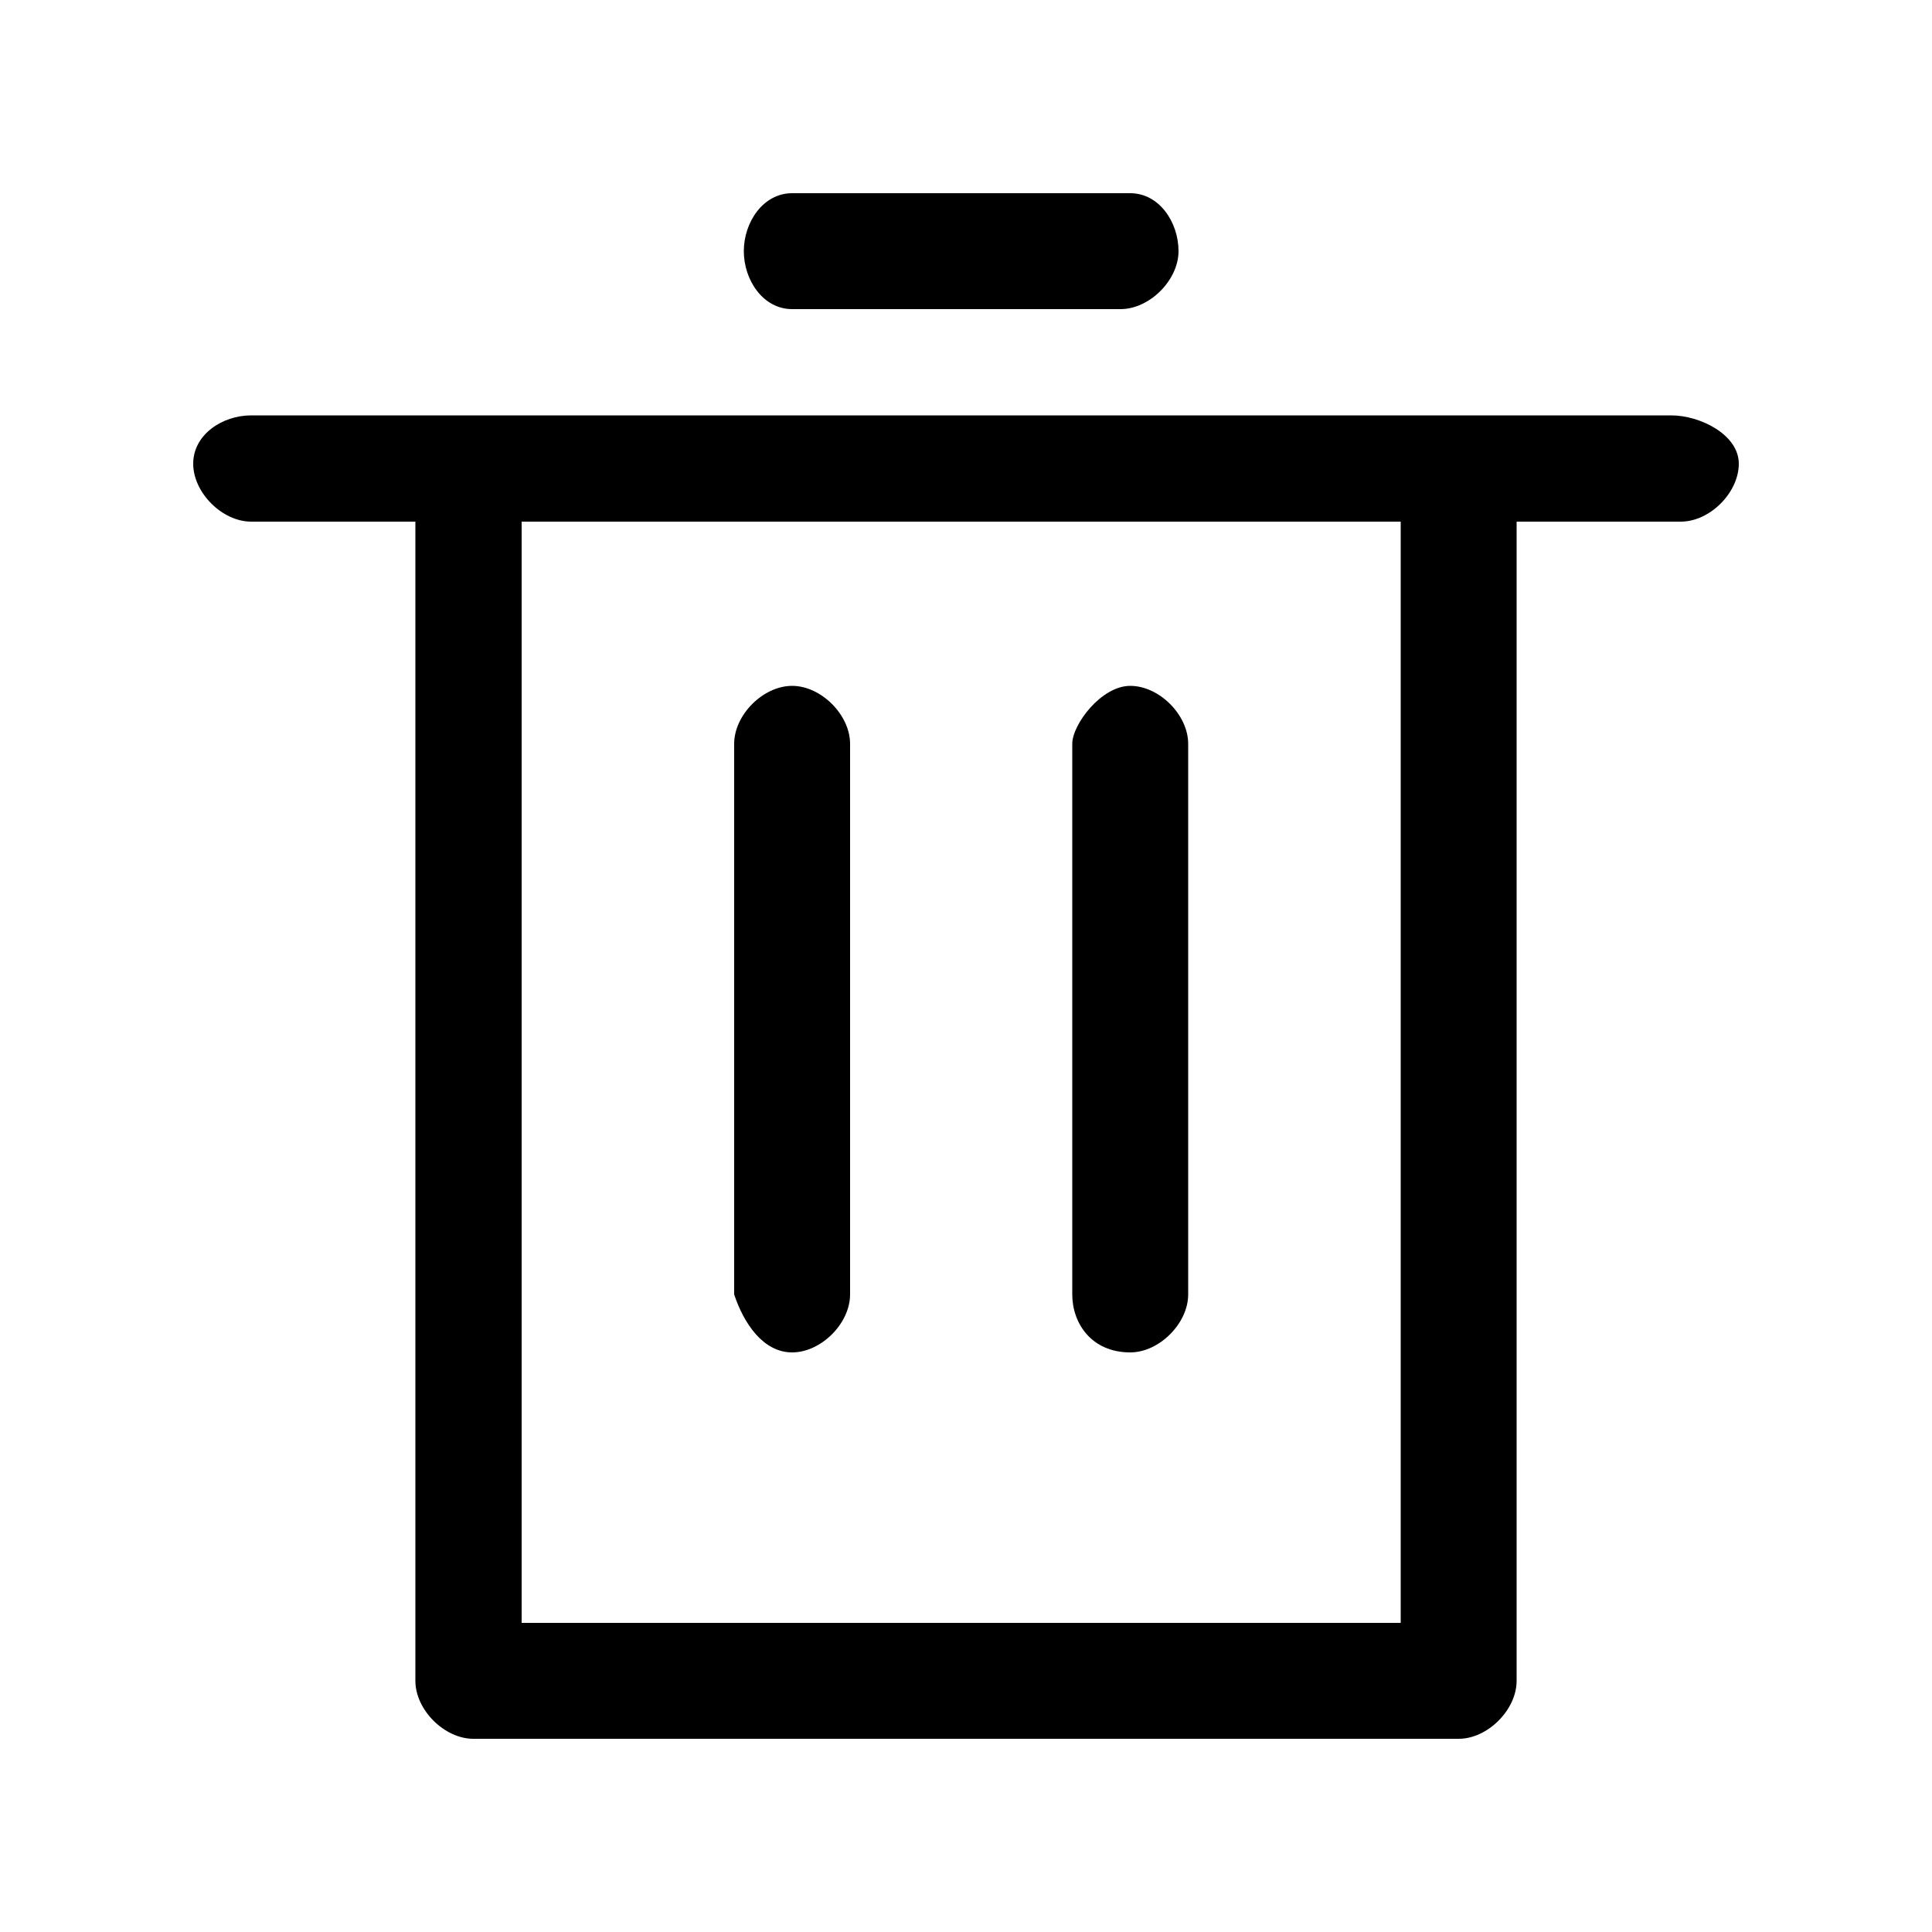
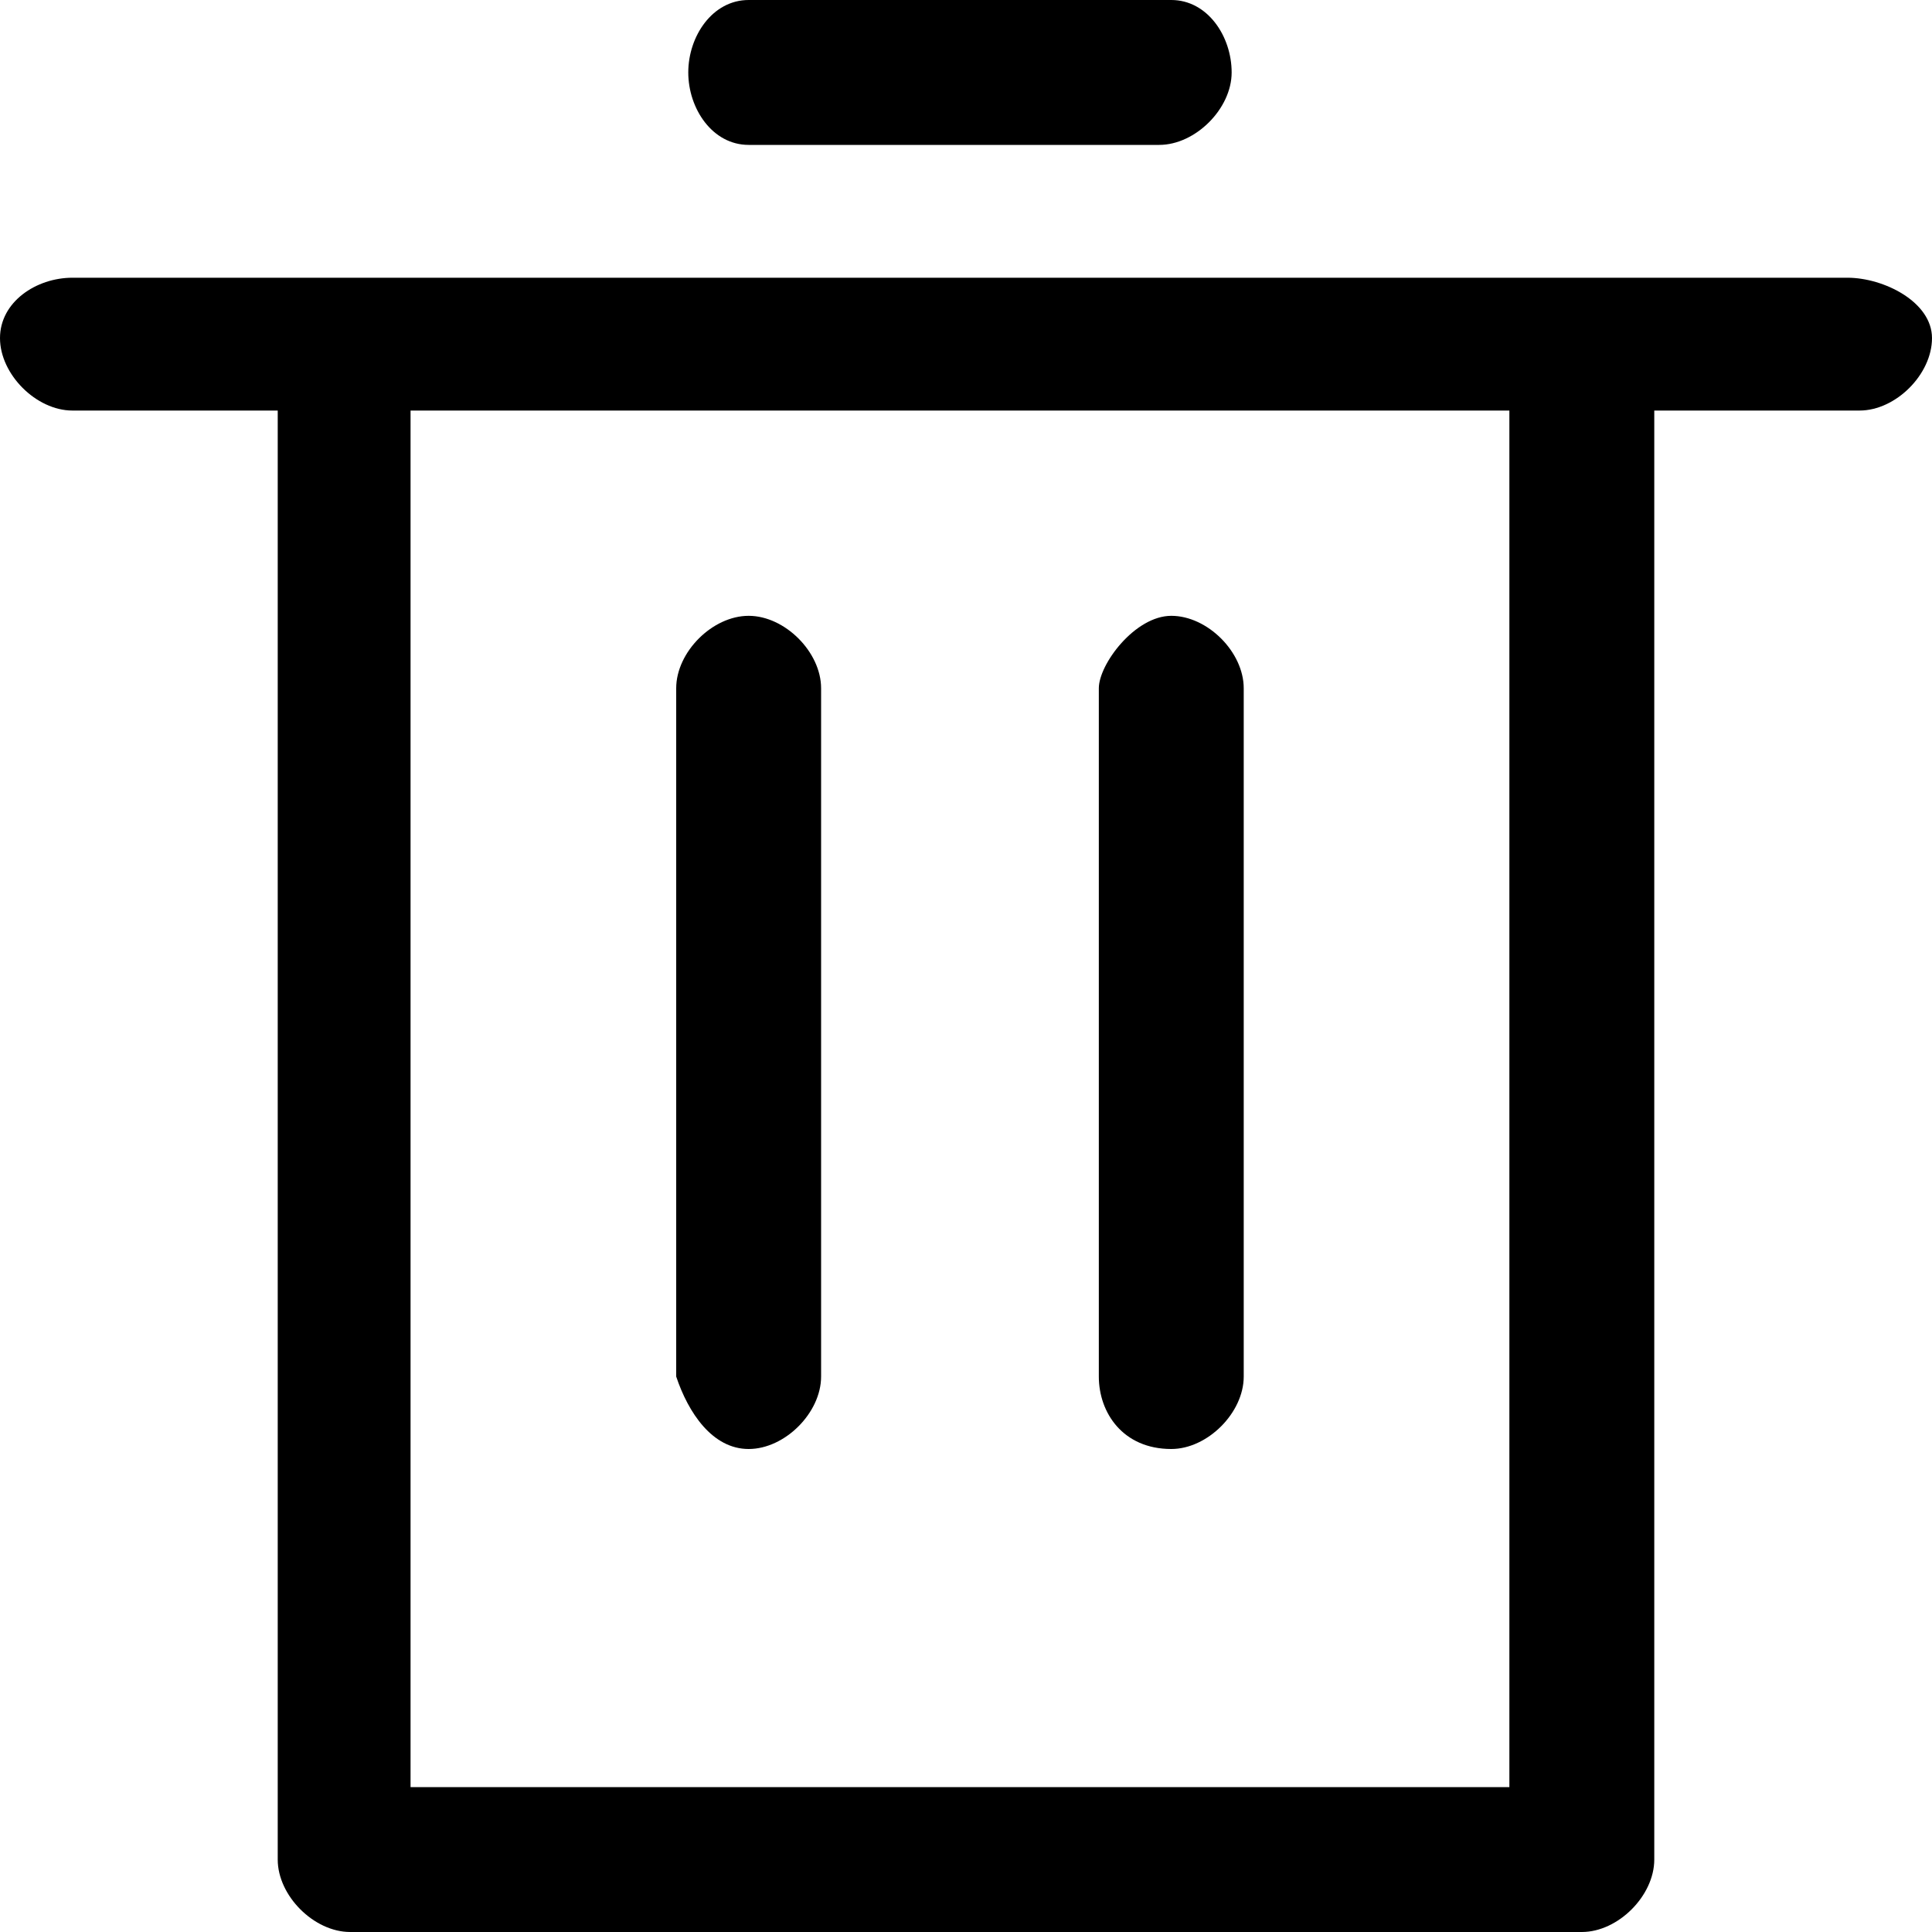
- <svg xmlns="http://www.w3.org/2000/svg" width="20" height="20" fill="none">
-   <path d="M17.3 4.3H2.6c-.3 0-.6.2-.6.5s.3.6.6.6h1.7v12c0 .3.3.6.6.6h10.2c.3 0 .6-.3.6-.6v-12h1.7c.3 0 .6-.3.6-.6s-.4-.5-.7-.5Zm-2.8 12.5H5.4V5.4h9.1v11.4ZM8.2 3.2h3.4c.3 0 .6-.3.6-.6S12 2 11.7 2H8.2c-.3 0-.5.3-.5.6s.2.6.5.6Z" fill="#000" />
-   <path d="M8.2 14c.3 0 .6-.3.6-.6V7.7c0-.3-.3-.6-.6-.6s-.6.3-.6.6v5.7c.1.3.3.6.6.6ZM11.7 14c.3 0 .6-.3.6-.6V7.7c0-.3-.3-.6-.6-.6s-.6.4-.6.6v5.7c0 .3.2.6.6.6Z" fill="#000" />
+ <svg xmlns="http://www.w3.org/2000/svg" width="16" height="16" fill="none">
+   <path d="M15.3 2.3H.6c-.3 0-.6.2-.6.5s.3.6.6.6h1.7v12c0 .3.3.6.6.6h10.2c.3 0 .6-.3.6-.6v-12h1.7c.3 0 .6-.3.6-.6s-.4-.5-.7-.5Zm-2.8 12.5H3.4V3.4h9.1v11.4ZM6.2 1.2h3.4c.3 0 .6-.3.6-.6S10 0 9.7 0H6.2c-.3 0-.5.3-.5.6s.2.6.5.6Z" fill="#000" />
+   <path d="M6.2 12c.3 0 .6-.3.6-.6V5.7c0-.3-.3-.6-.6-.6s-.6.3-.6.6v5.7c.1.3.3.6.6.6ZM9.7 12c.3 0 .6-.3.6-.6V5.7c0-.3-.3-.6-.6-.6s-.6.4-.6.6v5.7c0 .3.2.6.6.6Z" fill="#000" />
</svg>
